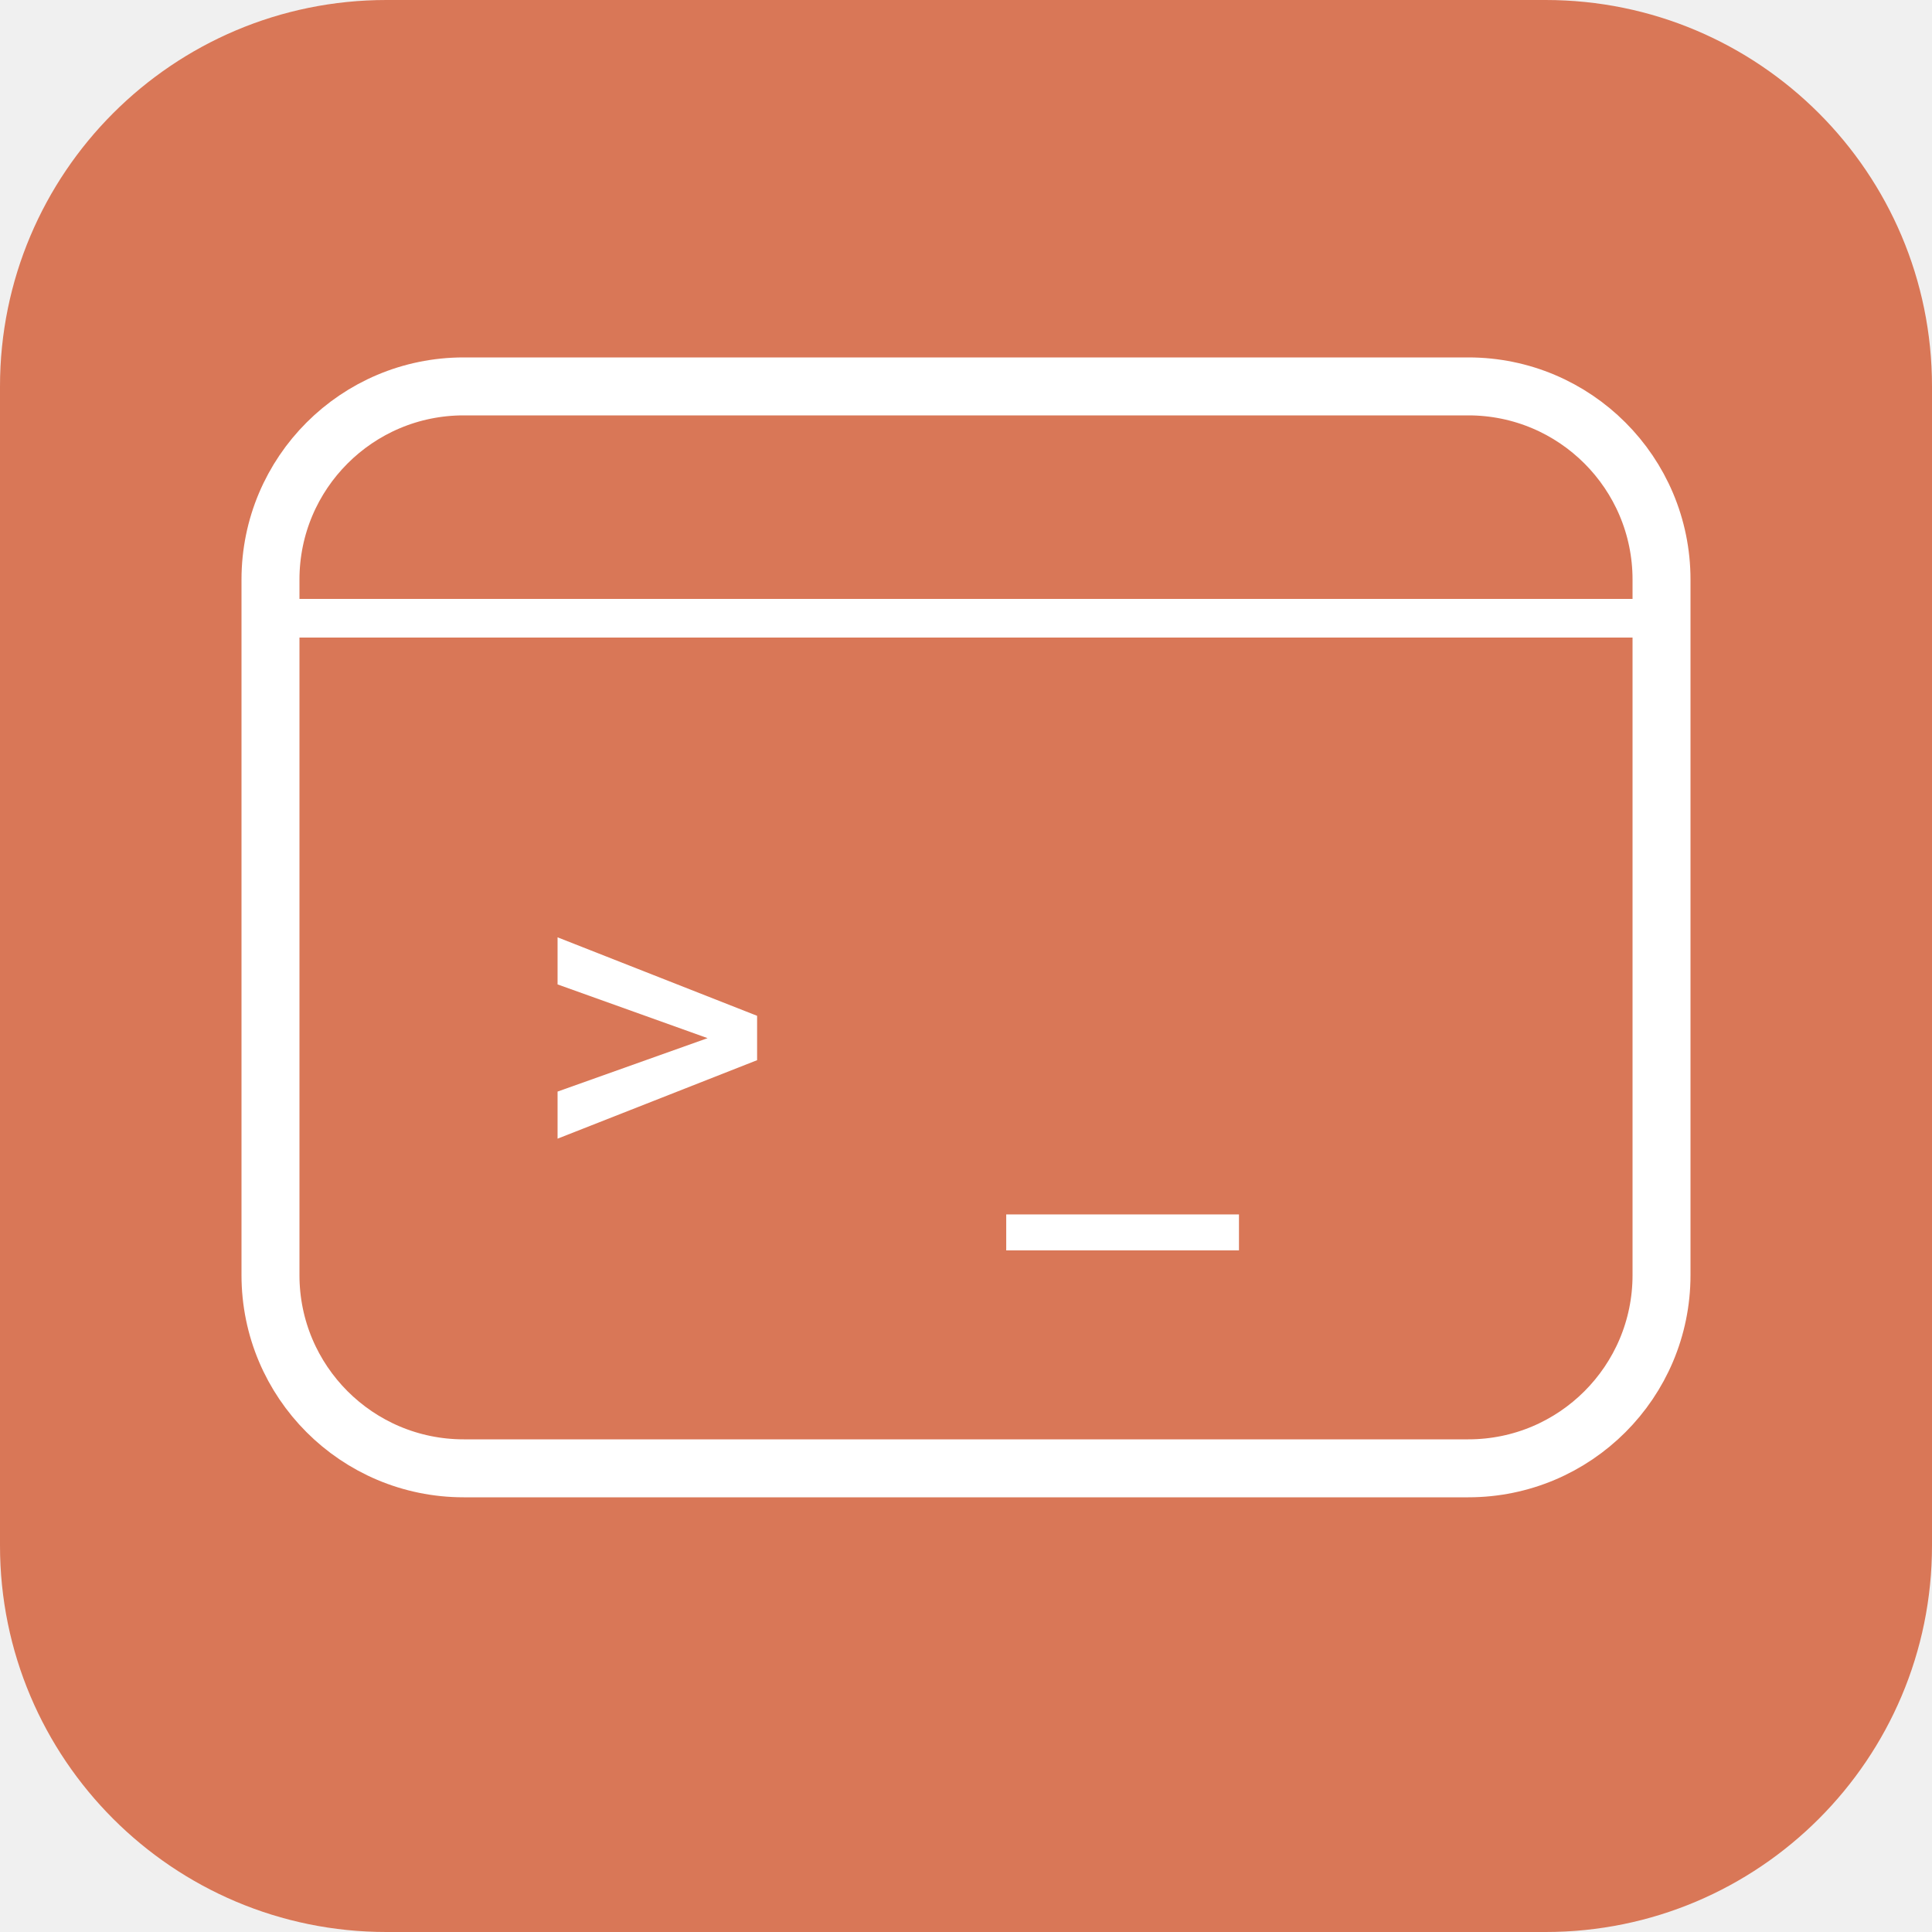
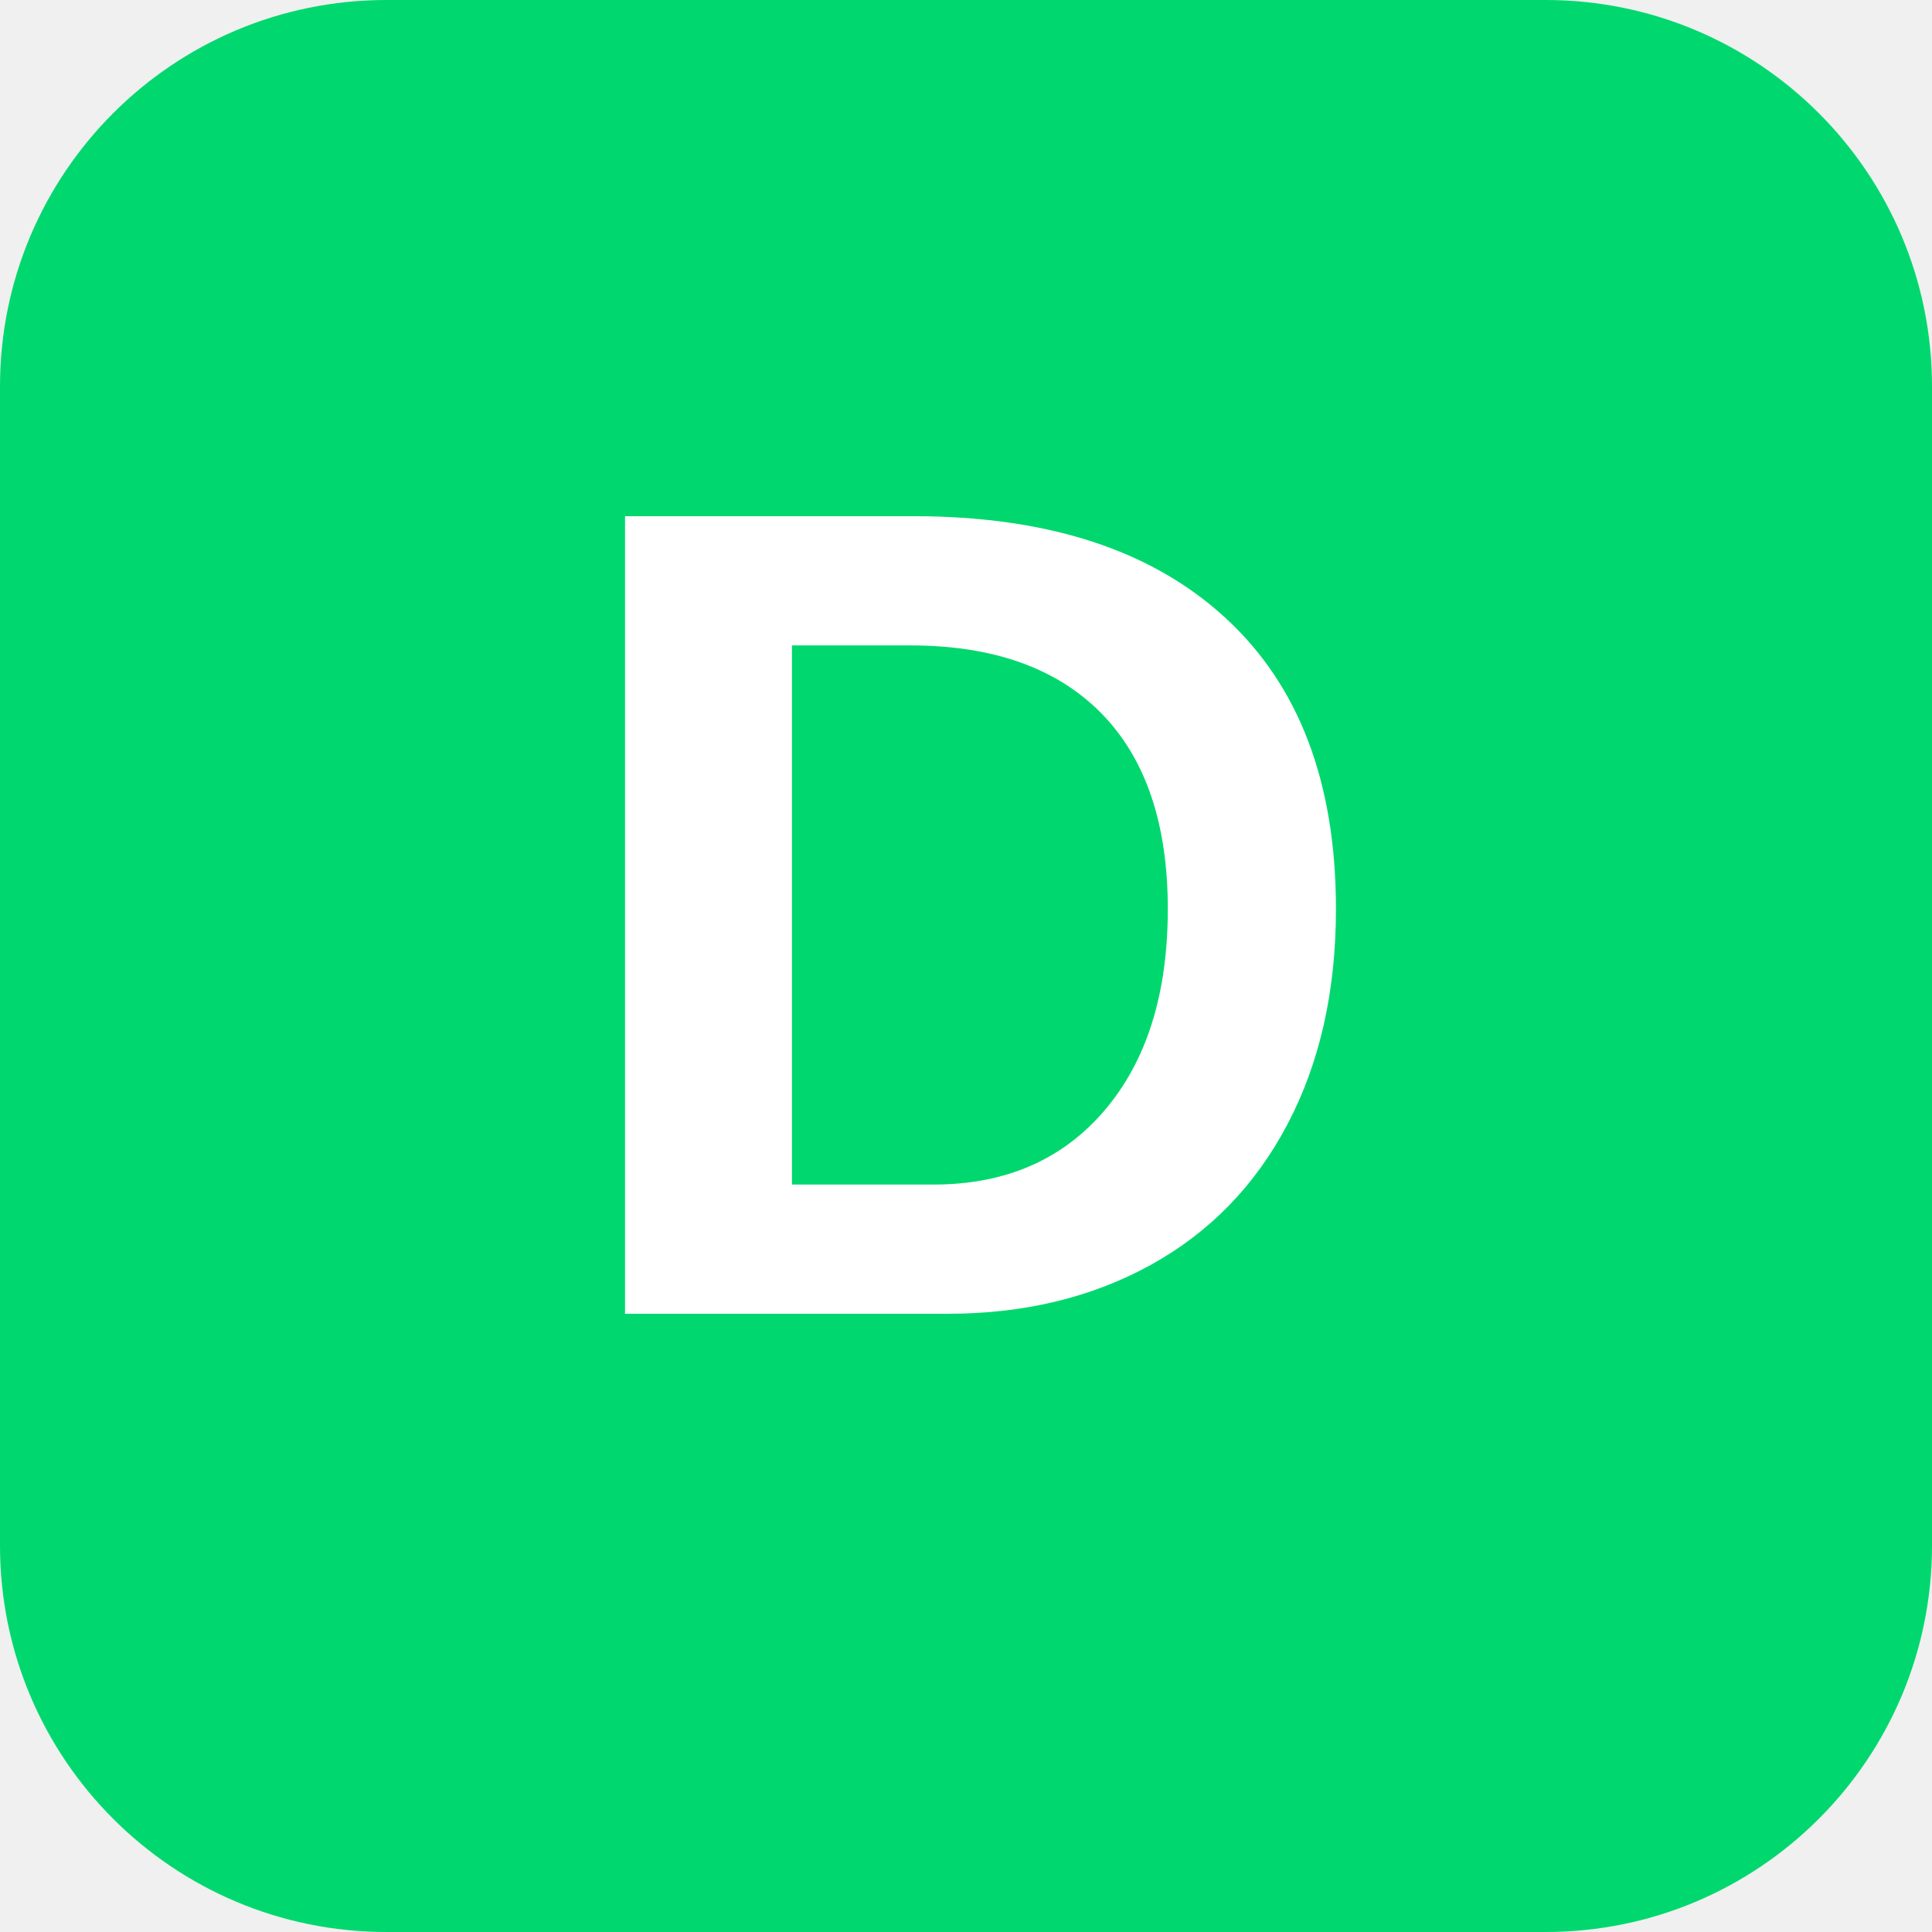
<svg xmlns="http://www.w3.org/2000/svg" width="100" height="100" viewBox="0 0 100 100">
-   <rect width="100" height="100" rx="20" fill="#D97757" />
-   <rect x="14" y="20" width="72" height="56" rx="10" fill="none" stroke="#FFFFFF" stroke-width="3" />
-   <line x1="14" y1="32" x2="86" y2="32" stroke="#FFFFFF" stroke-width="2" />
-   <text x="28" y="60" font-size="20" font-family="JetBrains Mono, Menlo, Consolas, monospace" fill="#FFFFFF" font-weight="600">
-     &gt; _
+   <rect width="100" height="100" rx="20" fill="#00D86F" />
+   <text x="50" y="68" font-size="60" font-family="Arial, Helvetica, sans-serif" fill="#FFFFFF" text-anchor="middle" font-weight="700">
+     D
  </text>
</svg>
